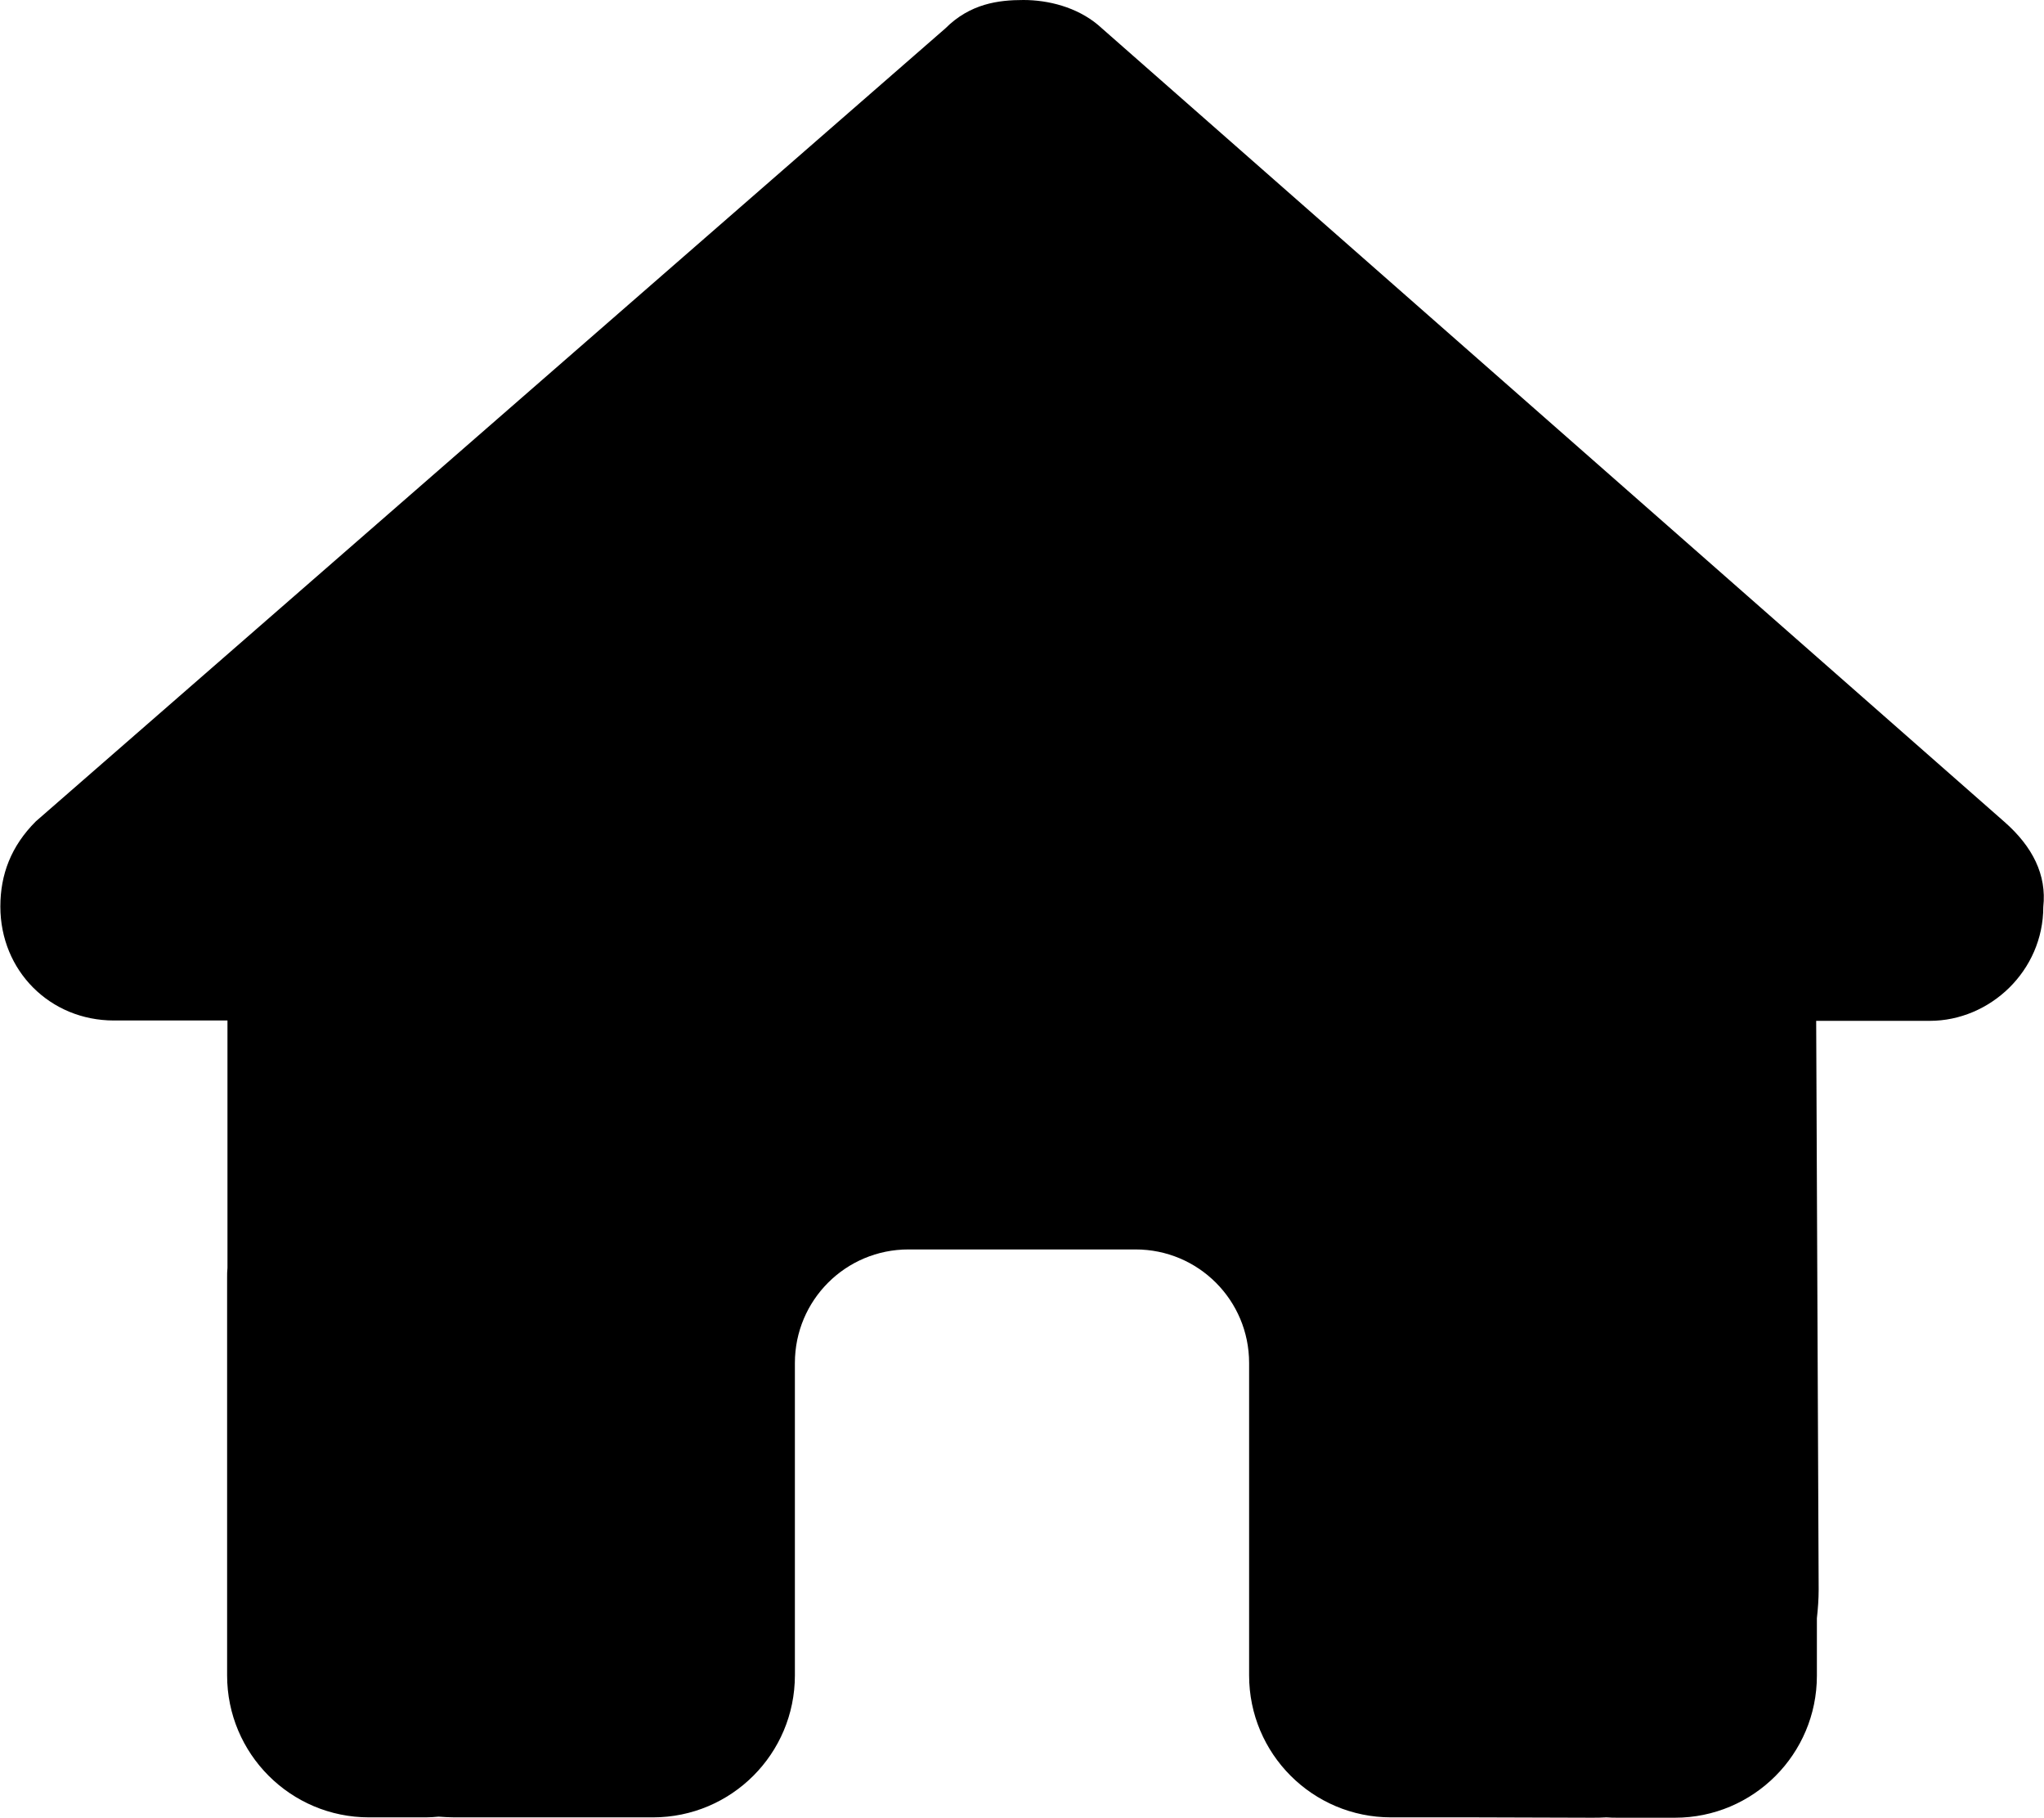
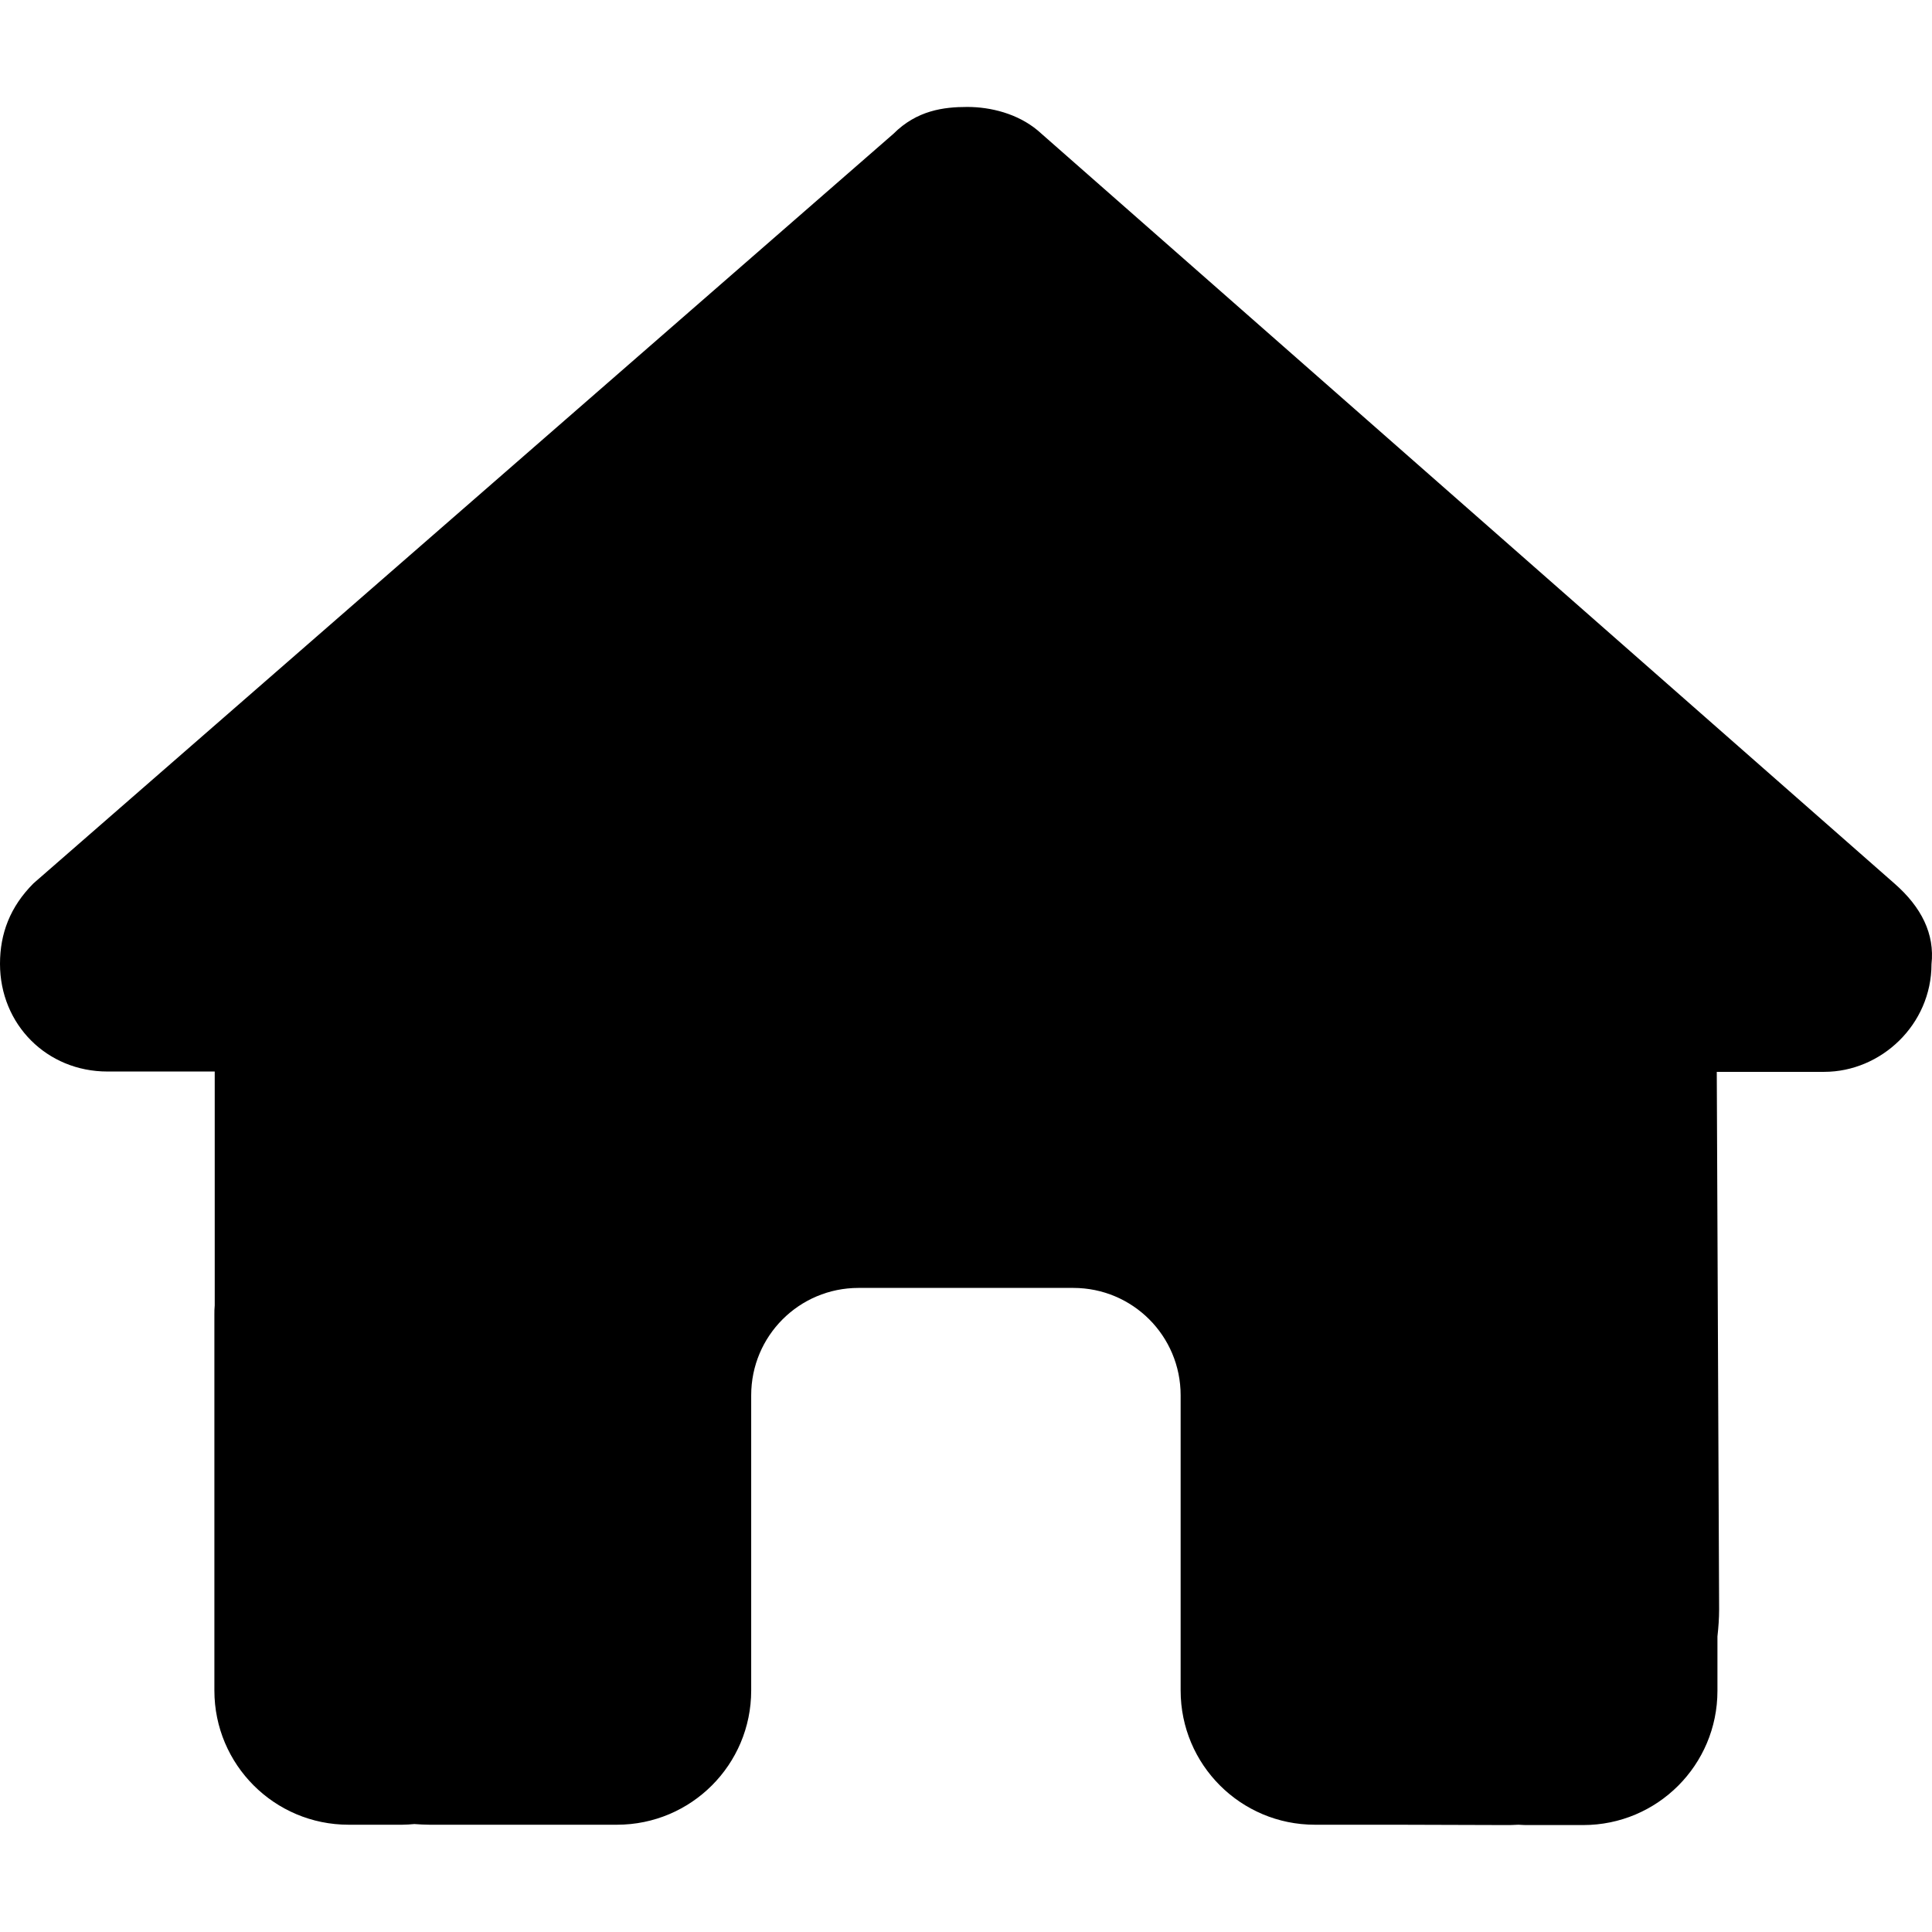
- <svg xmlns="http://www.w3.org/2000/svg" viewBox="0 0 576 512">
-   <path d="M575.8 255.5c0 18-15 32.1-32 32.1l-32 0 .7 160.2c0 2.7-.2 5.4-.5 8.1l0 16.2c0 22.1-17.9 40-40 40l-16 0c-1.1 0-2.2 0-3.3-.1c-1.4 .1-2.8 .1-4.2 .1L416 512l-24 0c-22.1 0-40-17.9-40-40l0-24 0-64c0-17.7-14.3-32-32-32l-64 0c-17.7 0-32 14.3-32 32l0 64 0 24c0 22.1-17.9 40-40 40l-24 0-31.9 0c-1.5 0-3-.1-4.5-.2c-1.2 .1-2.4 .2-3.6 .2l-16 0c-22.1 0-40-17.9-40-40l0-112c0-.9 0-1.9 .1-2.8l0-69.7-32 0c-18 0-32-14-32-32.1c0-9 3-17 10-24L266.4 8c7-7 15-8 22-8s15 2 21 7L564.8 231.5c8 7 12 15 11 24z" />
+ <svg xmlns="http://www.w3.org/2000/svg" viewBox="0 0 575.851 575.851" version="1.1" id="svg1" width="575.851" height="575.851">
+   <defs id="defs1" />
+   <path d="m 575.7,287.376 c 0,18 -15,32.1 -32,32.1 h -32 l 0.7,160.2 c 0,2.7 -0.2,5.4 -0.5,8.1 v 16.2 c 0,22.1 -17.9,40 -40,40 h -16 c -1.1,0 -2.2,0 -3.3,-0.1 -1.4,0.1 -2.8,0.1 -4.2,0.1 l -32.5,-0.1 h -24 c -22.1,0 -40,-17.9 -40,-40 v -24 -64 c 0,-17.7 -14.3,-32 -32,-32 h -64 c -17.7,0 -32,14.3 -32,32 v 64 24 c 0,22.1 -17.9,40 -40,40 h -24 -31.9 c -1.5,0 -3,-0.1 -4.5,-0.2 -1.2,0.1 -2.4,0.2 -3.6,0.2 h -16 c -22.1,0 -40,-17.9 -40,-40 v -112 c 0,-0.9 0,-1.9 0.1,-2.8 v -69.7 h -32 c -18,0 -32,-14 -32,-32.1 0,-9 3,-17 10,-24 L 266.3,39.876 c 7,-7 15,-8 22,-8 7,0 15,2 21,7 L 564.7,263.376 c 8,7 12,15 11,24 z" id="path1" />
</svg>
